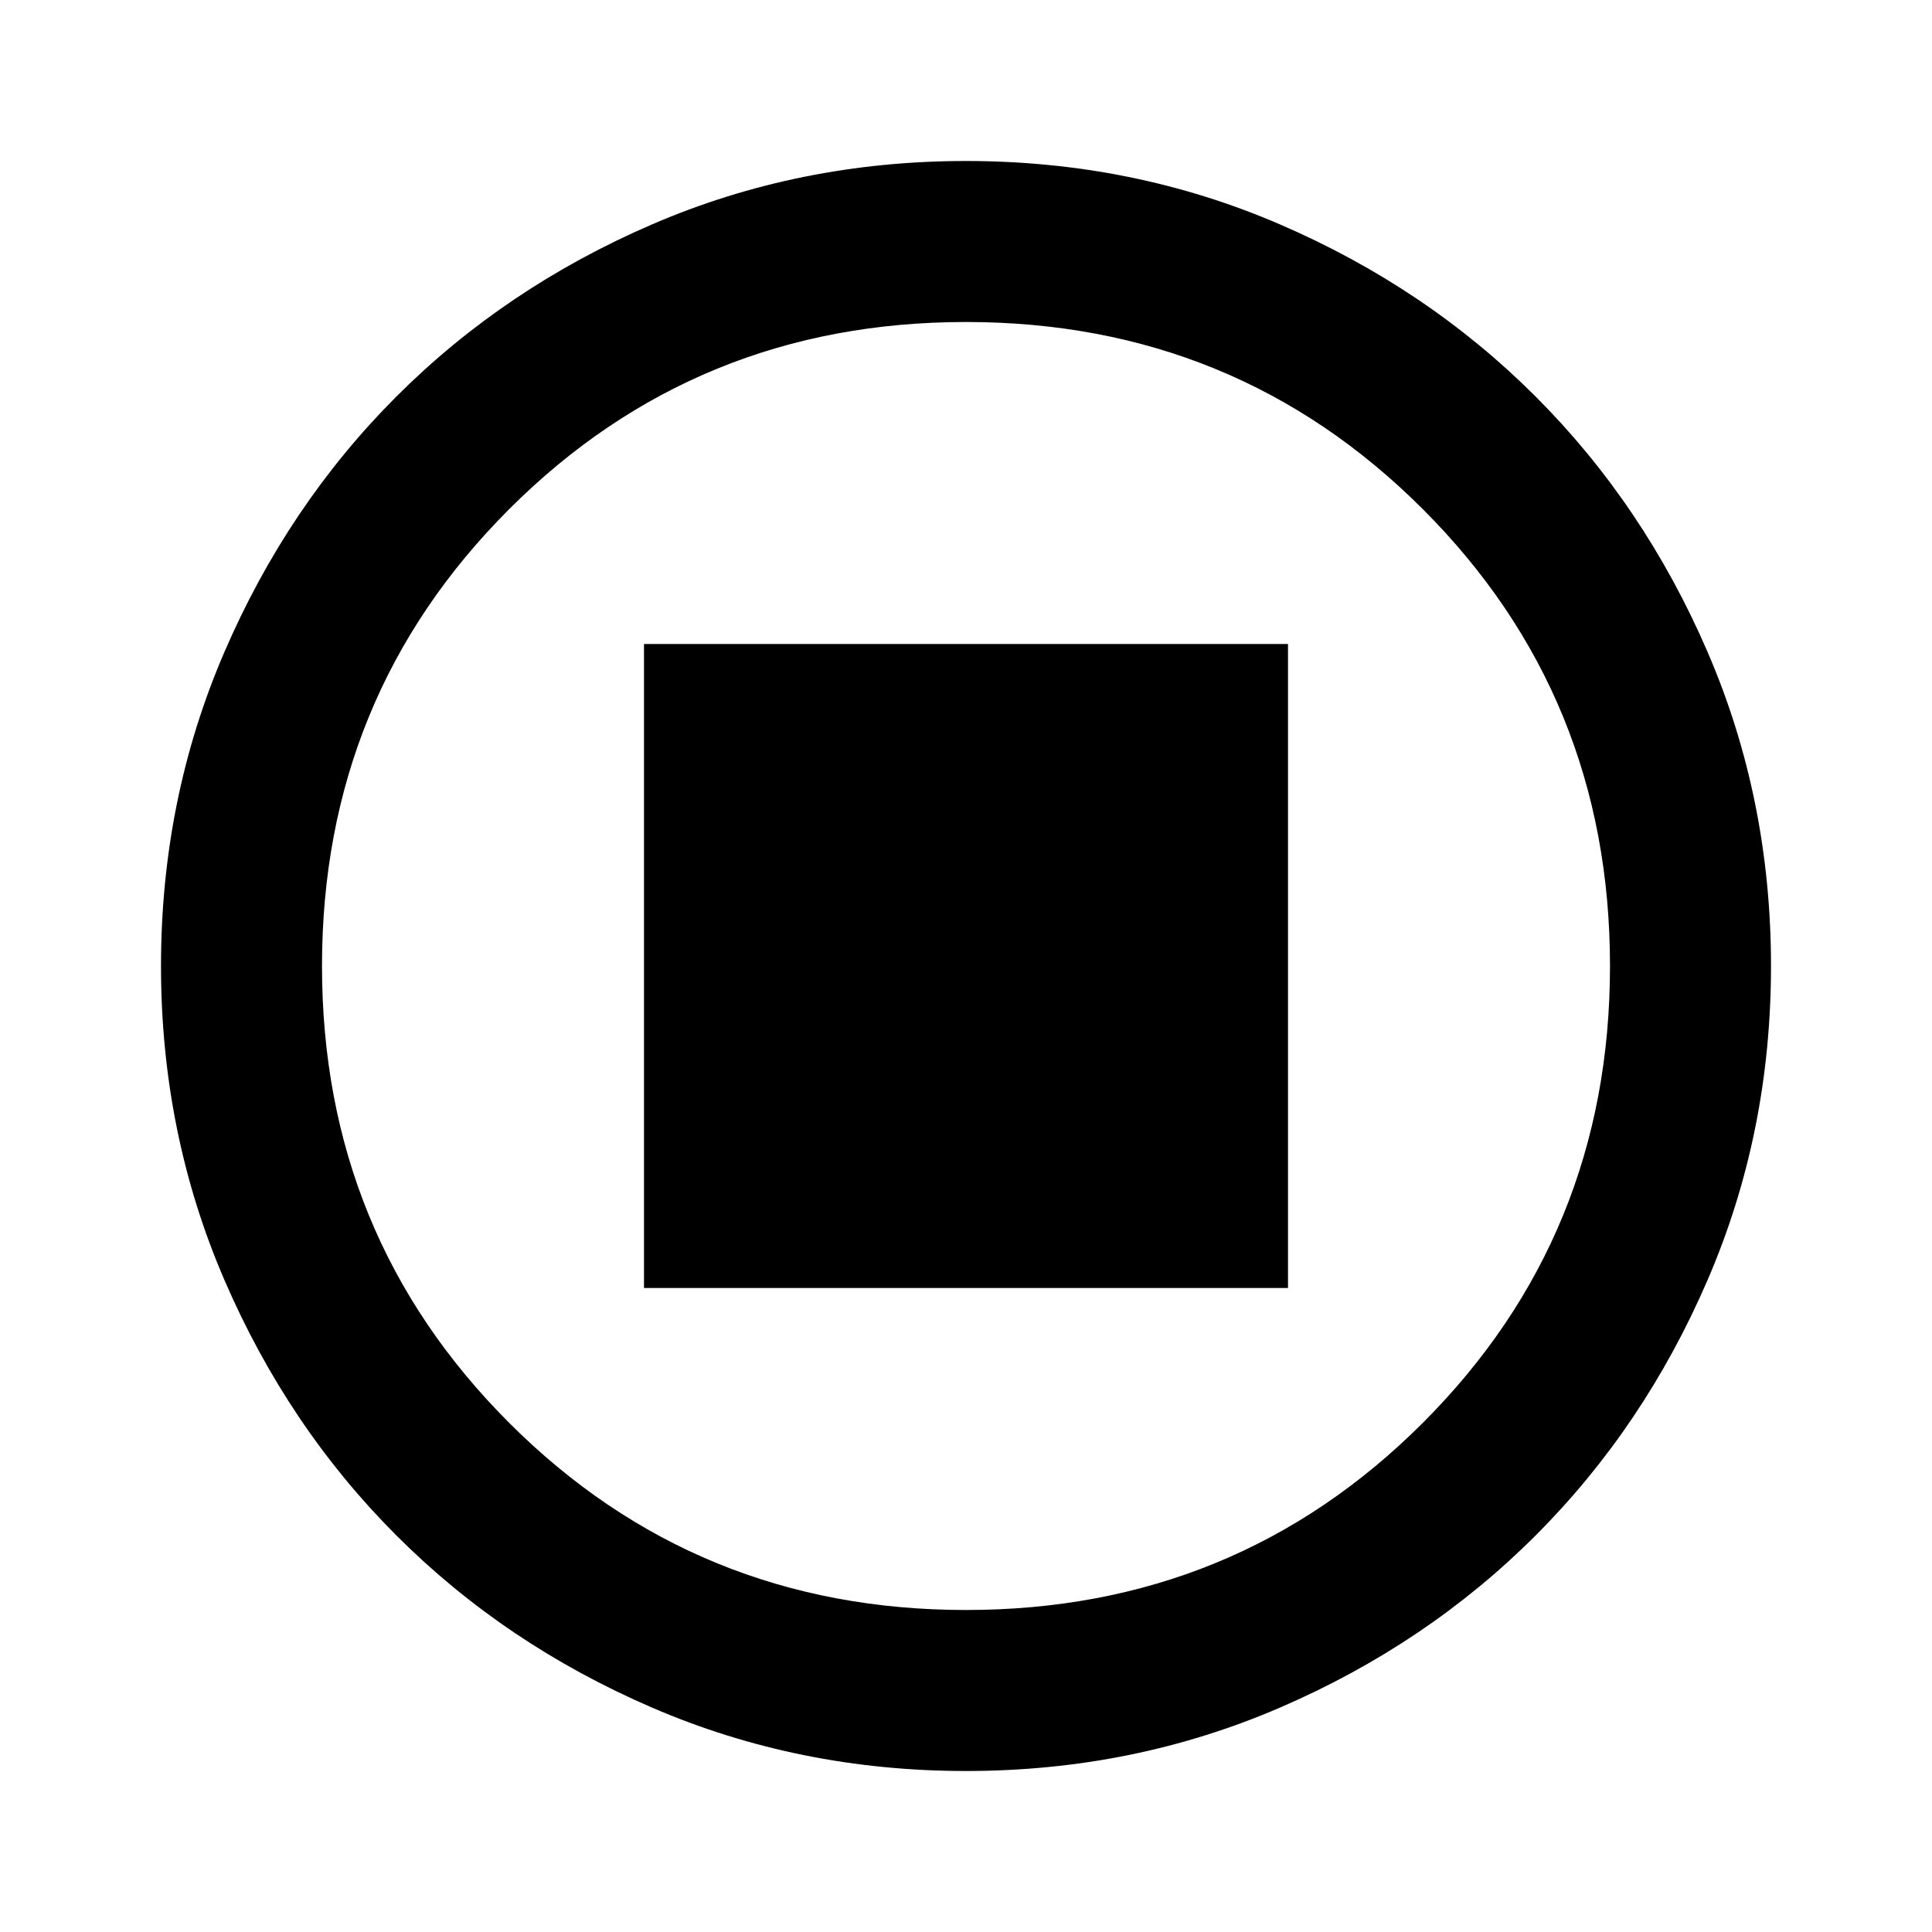
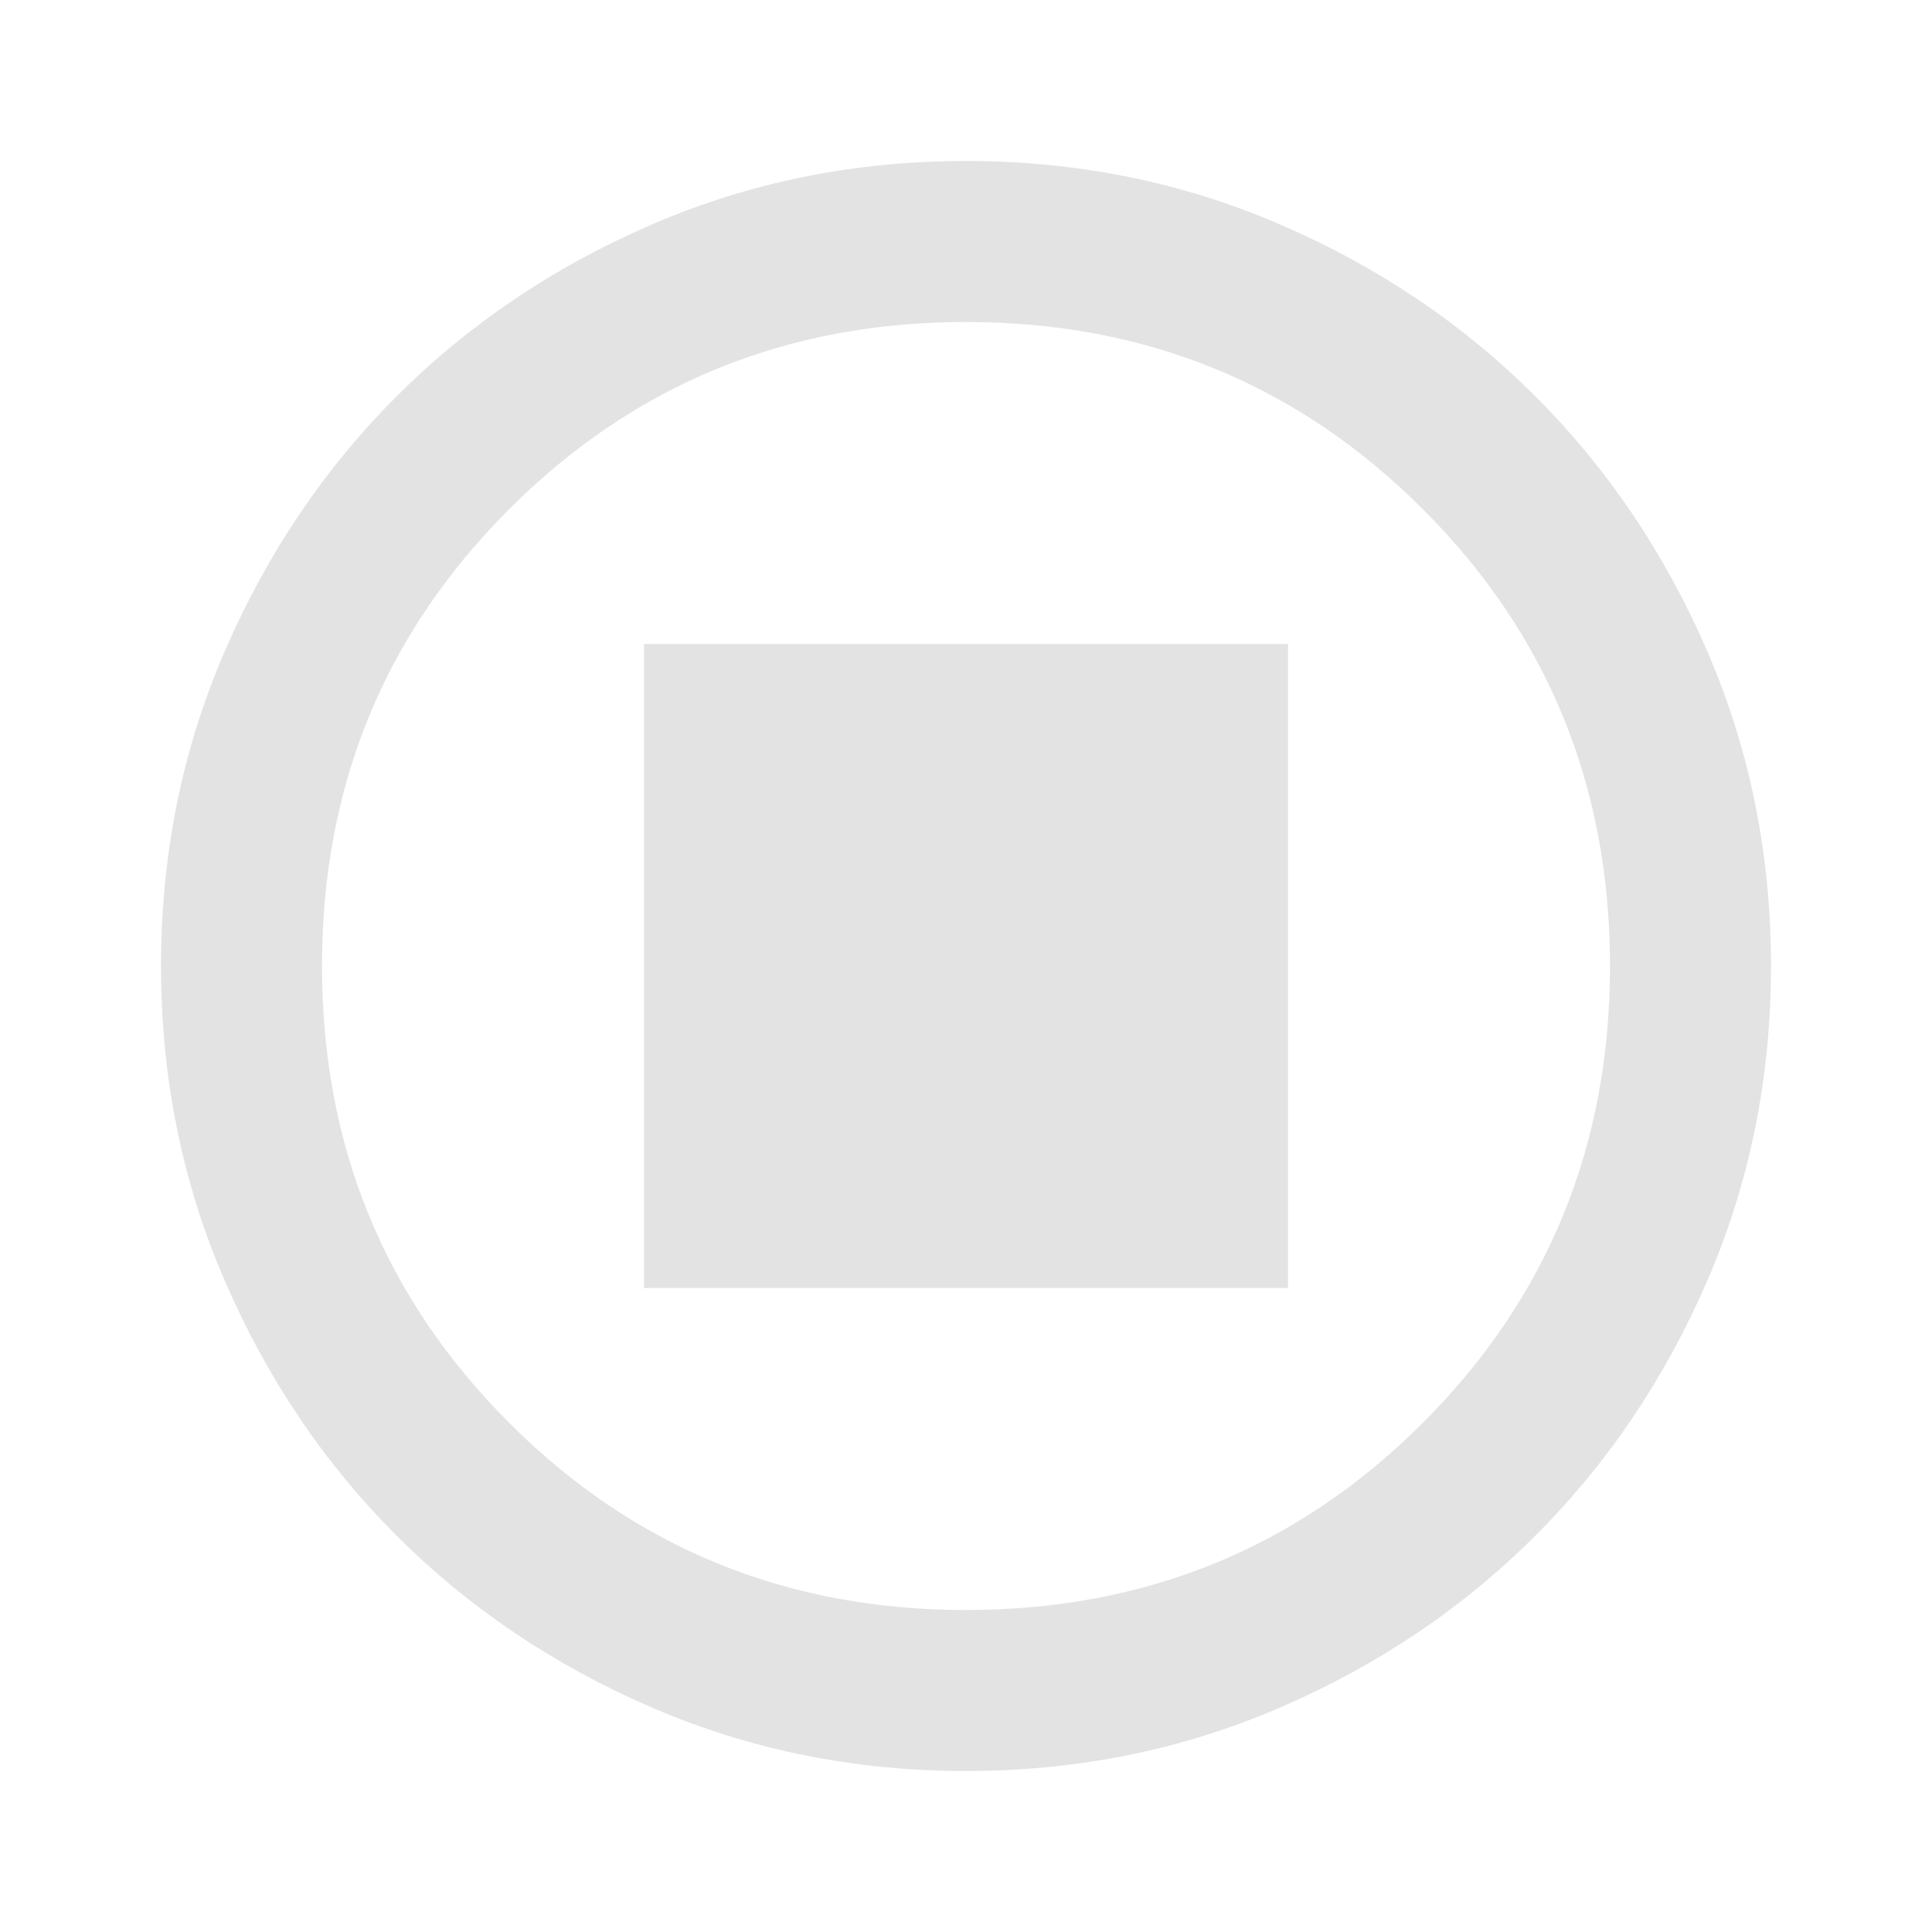
- <svg xmlns="http://www.w3.org/2000/svg" height="24px" viewBox="0 -960 960 960" width="24px" fill="#000000">
+ <svg xmlns="http://www.w3.org/2000/svg" height="24px" viewBox="0 -960 960 960" width="24px" fill="#e3e3e3">
  <path d="M320-320h320v-320H320v320ZM480-80q-83 0-156-31.5T197-197q-54-54-85.5-127T80-480q0-83 31.5-156T197-763q54-54 127-85.5T480-880q83 0 156 31.5T763-763q54 54 85.5 127T880-480q0 83-31.5 156T763-197q-54 54-127 85.5T480-80Zm0-80q134 0 227-93t93-227q0-134-93-227t-227-93q-134 0-227 93t-93 227q0 134 93 227t227 93Zm0-320Z" />
</svg>
